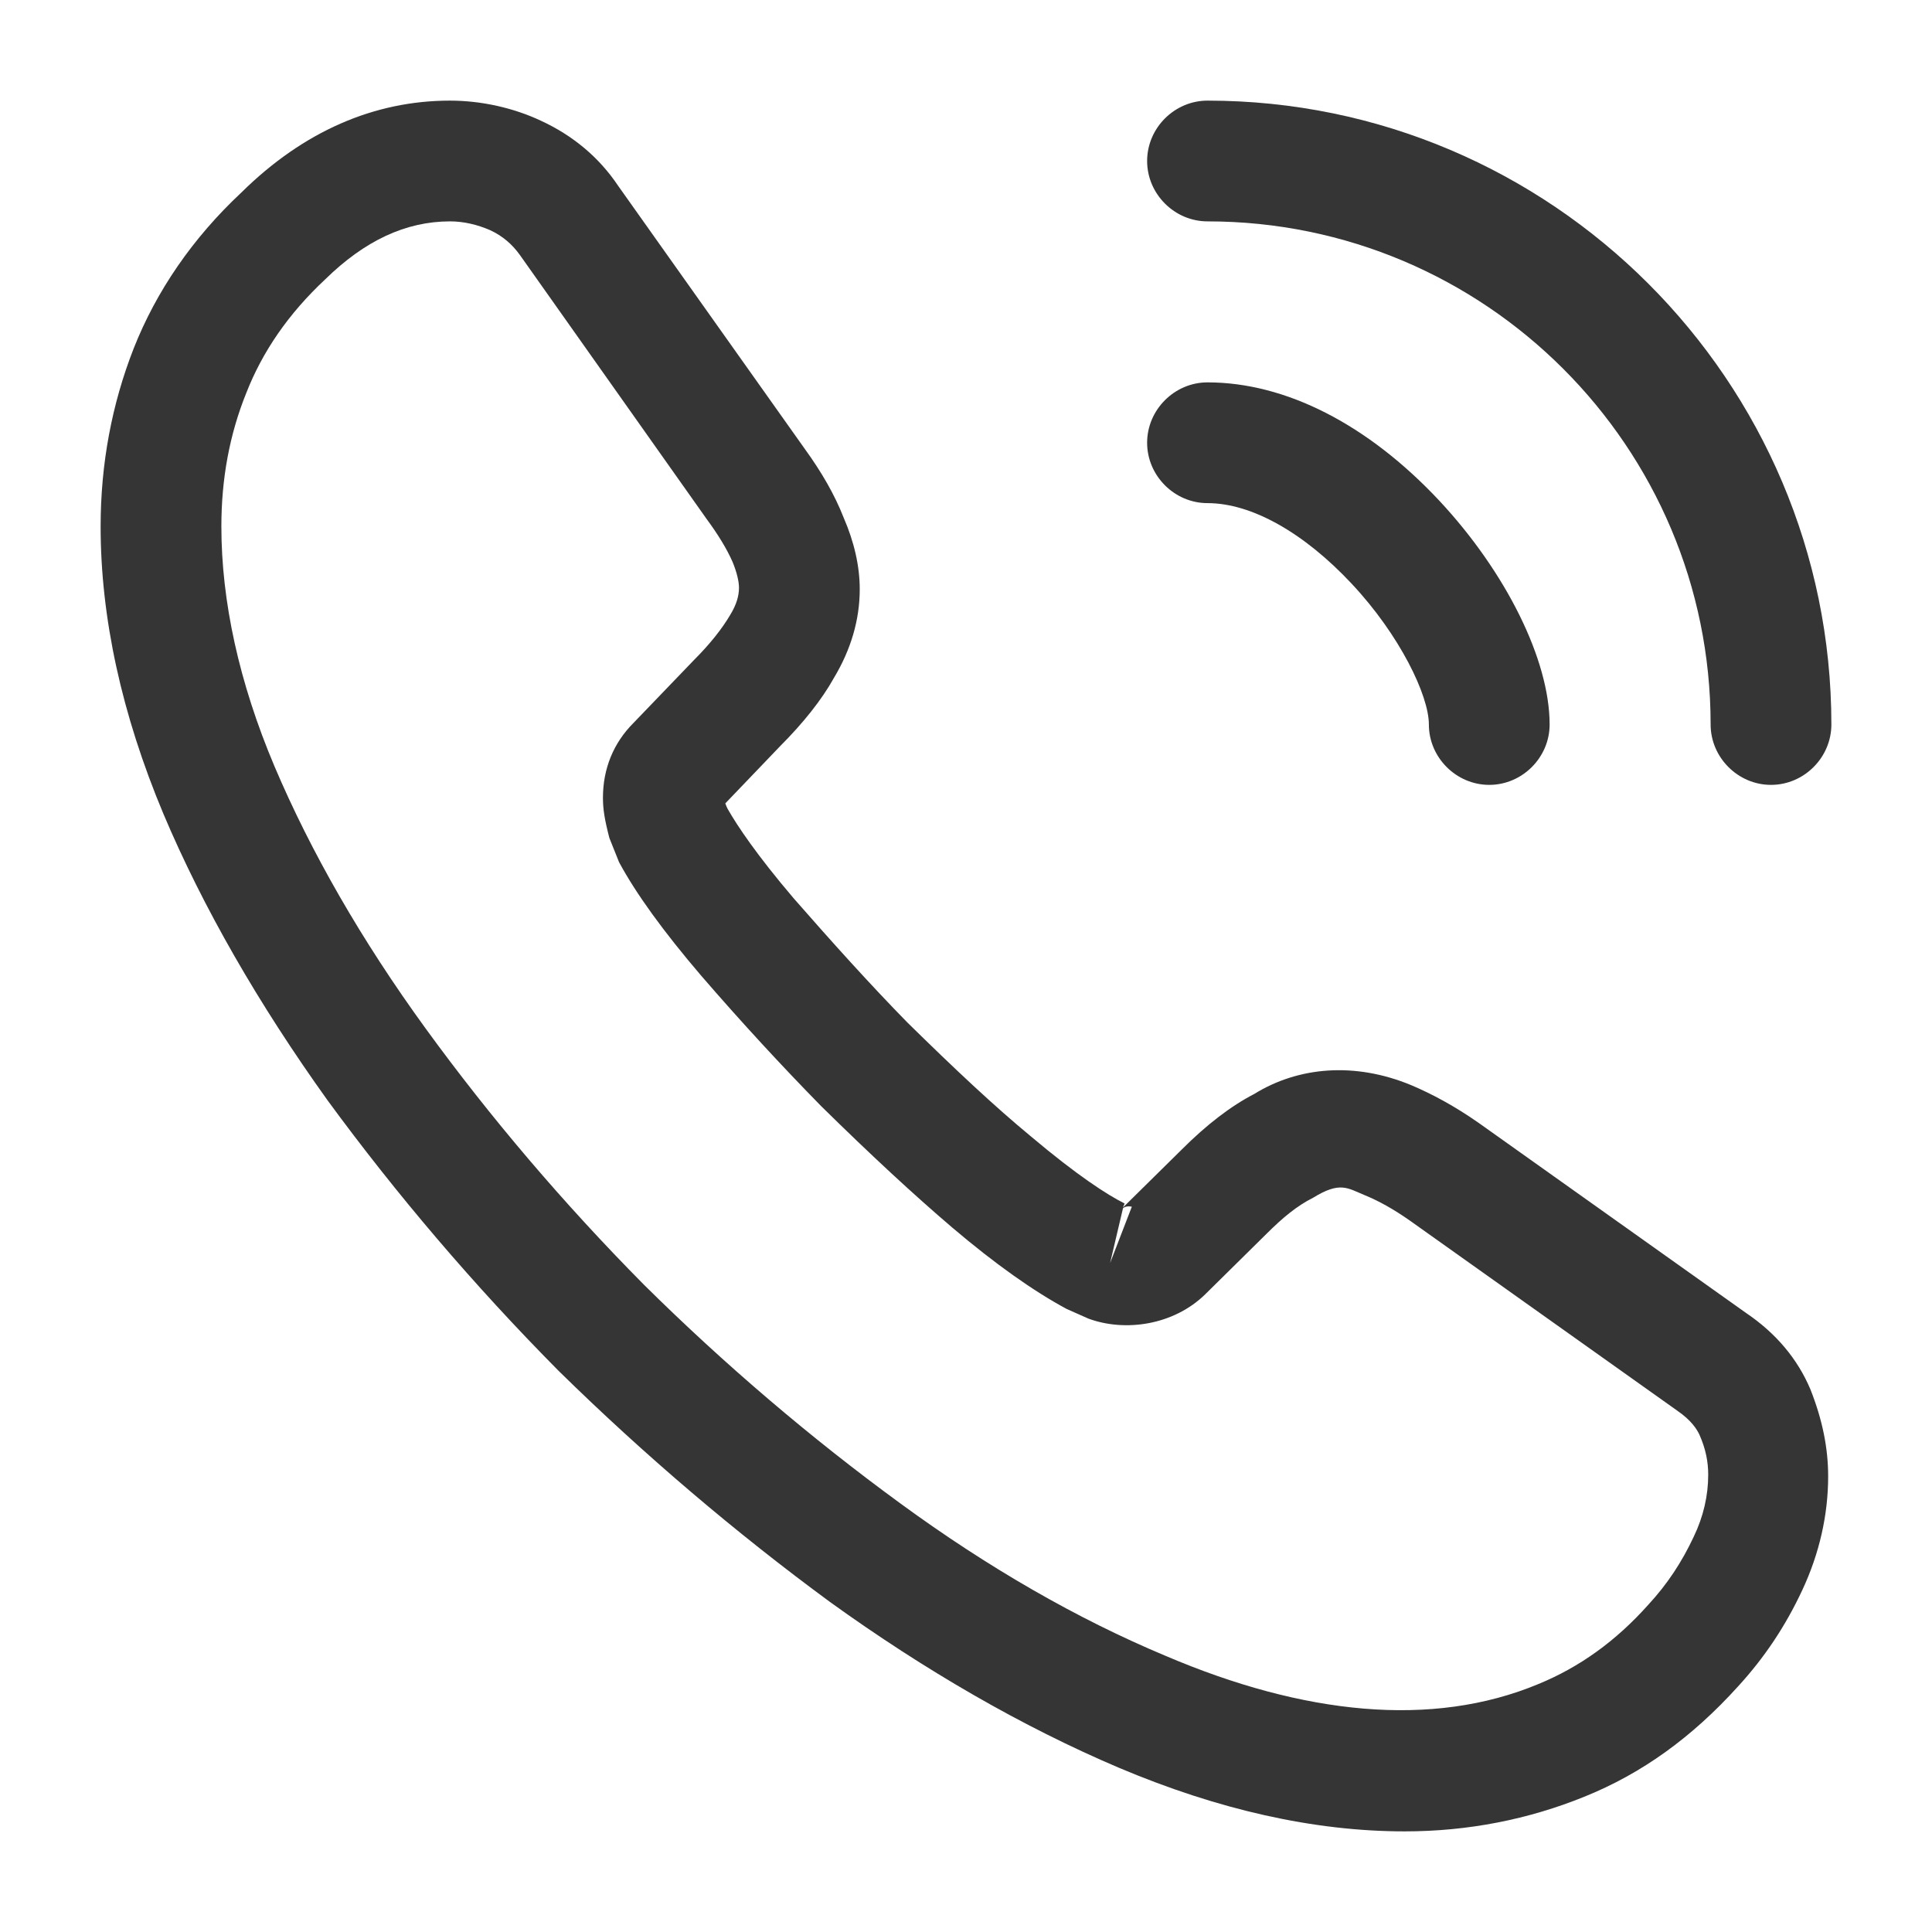
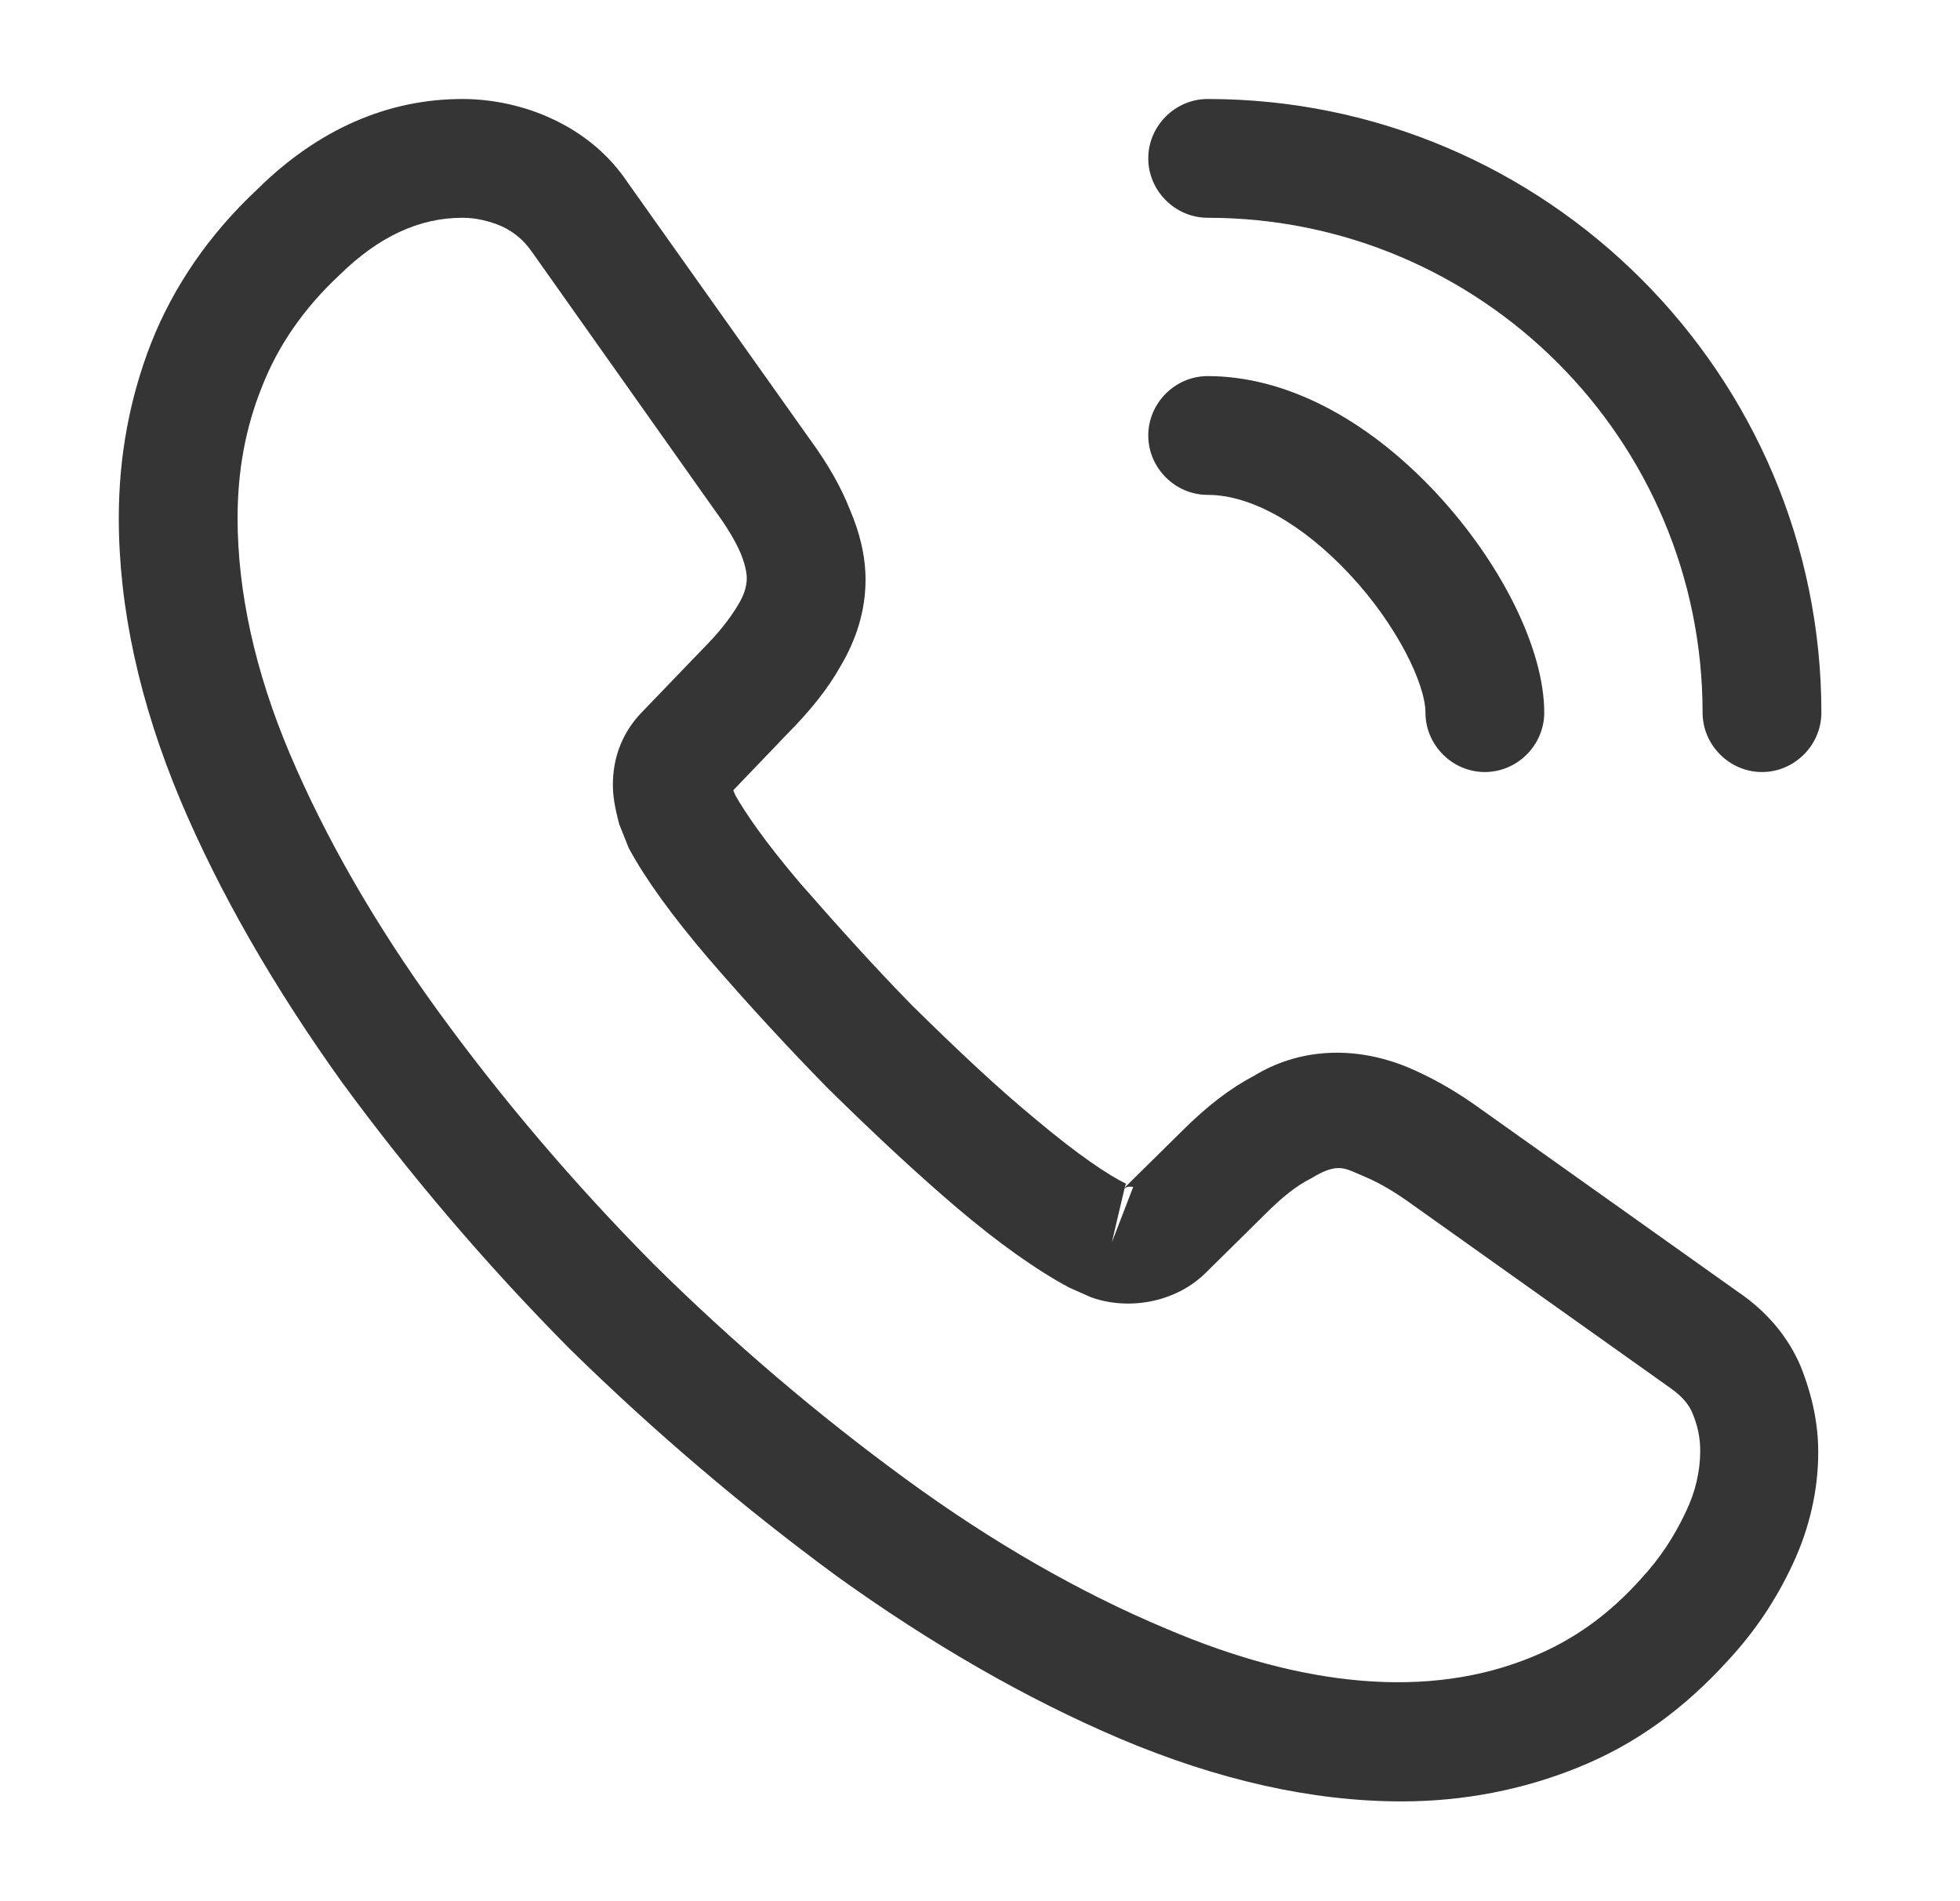
- <svg xmlns="http://www.w3.org/2000/svg" width="12" height="12" viewBox="0 0 12 12" fill="none">
-   <g id="vuesax/outline/call-calling">
-     <g id="call-calling">
-       <path id="Vector" d="M8.725 11.375C8.16 11.375 7.565 11.24 6.95 10.98C6.35 10.725 5.745 10.375 5.155 9.95C4.57 9.52 4.005 9.04 3.47 8.515C2.94 7.98 2.46 7.415 2.035 6.835C1.605 6.235 1.26 5.635 1.015 5.055C0.755 4.435 0.625 3.835 0.625 3.27C0.625 2.88 0.695 2.51 0.83 2.165C0.97 1.81 1.195 1.48 1.5 1.195C1.885 0.815 2.325 0.625 2.795 0.625C2.99 0.625 3.19 0.67 3.36 0.75C3.555 0.84 3.72 0.975 3.84 1.155L5 2.79C5.105 2.935 5.185 3.075 5.24 3.215C5.305 3.365 5.34 3.515 5.34 3.66C5.34 3.85 5.285 4.035 5.18 4.21C5.105 4.345 4.99 4.49 4.845 4.635L4.505 4.99C4.51 5.005 4.515 5.015 4.52 5.025C4.58 5.13 4.7 5.31 4.93 5.58C5.175 5.86 5.405 6.115 5.635 6.35C5.93 6.64 6.175 6.87 6.405 7.06C6.69 7.3 6.875 7.42 6.985 7.475L6.975 7.5L7.34 7.14C7.495 6.985 7.645 6.87 7.79 6.795C8.065 6.625 8.415 6.595 8.765 6.74C8.895 6.795 9.035 6.87 9.185 6.975L10.845 8.155C11.03 8.28 11.165 8.44 11.245 8.63C11.32 8.82 11.355 8.995 11.355 9.17C11.355 9.41 11.3 9.65 11.195 9.875C11.09 10.1 10.96 10.295 10.795 10.475C10.51 10.79 10.2 11.015 9.84 11.16C9.495 11.3 9.12 11.375 8.725 11.375ZM2.795 1.375C2.52 1.375 2.265 1.495 2.02 1.735C1.79 1.95 1.63 2.185 1.53 2.44C1.425 2.7 1.375 2.975 1.375 3.27C1.375 3.735 1.485 4.24 1.705 4.76C1.93 5.29 2.245 5.84 2.645 6.39C3.045 6.94 3.5 7.475 4 7.98C4.5 8.475 5.04 8.935 5.595 9.34C6.135 9.735 6.69 10.055 7.24 10.285C8.095 10.65 8.895 10.735 9.555 10.46C9.81 10.355 10.035 10.195 10.24 9.965C10.355 9.84 10.445 9.705 10.52 9.545C10.58 9.42 10.61 9.29 10.61 9.16C10.61 9.08 10.595 9 10.555 8.91C10.54 8.88 10.51 8.825 10.415 8.76L8.755 7.58C8.655 7.51 8.565 7.46 8.48 7.425C8.37 7.38 8.325 7.335 8.155 7.44C8.055 7.49 7.965 7.565 7.865 7.665L7.485 8.04C7.29 8.23 6.99 8.275 6.76 8.19L6.625 8.13C6.42 8.02 6.18 7.85 5.915 7.625C5.675 7.42 5.415 7.18 5.1 6.87C4.855 6.62 4.61 6.355 4.355 6.06C4.12 5.785 3.95 5.55 3.845 5.355L3.785 5.205C3.755 5.09 3.745 5.025 3.745 4.955C3.745 4.775 3.81 4.615 3.935 4.49L4.31 4.1C4.41 4 4.485 3.905 4.535 3.82C4.575 3.755 4.59 3.7 4.59 3.65C4.59 3.61 4.575 3.55 4.55 3.49C4.515 3.41 4.46 3.32 4.39 3.225L3.23 1.585C3.18 1.515 3.12 1.465 3.045 1.43C2.965 1.395 2.88 1.375 2.795 1.375ZM6.975 7.505L6.895 7.845L7.03 7.495C7.005 7.49 6.985 7.495 6.975 7.505Z" fill="#353535" />
-       <path id="Vector_2" d="M9.25 4.875C9.045 4.875 8.875 4.705 8.875 4.5C8.875 4.32 8.695 3.945 8.395 3.625C8.1 3.31 7.775 3.125 7.5 3.125C7.295 3.125 7.125 2.955 7.125 2.75C7.125 2.545 7.295 2.375 7.5 2.375C7.985 2.375 8.495 2.635 8.94 3.11C9.355 3.555 9.625 4.1 9.625 4.5C9.625 4.705 9.455 4.875 9.25 4.875Z" fill="#353535" />
-       <path id="Vector_3" d="M11 4.875C10.795 4.875 10.625 4.705 10.625 4.5C10.625 2.775 9.225 1.375 7.5 1.375C7.295 1.375 7.125 1.205 7.125 1C7.125 0.795 7.295 0.625 7.5 0.625C9.635 0.625 11.375 2.365 11.375 4.5C11.375 4.705 11.205 4.875 11 4.875Z" fill="#353535" />
-     </g>
-   </g>
+ <svg xmlns="http://www.w3.org/2000/svg" width="33" height="32" viewBox="0 0 33 32" fill="none">
+   <path d="M23.599 30.333C22.093 30.333 20.506 29.973 18.866 29.28C17.266 28.6 15.653 27.667 14.079 26.533C12.52 25.387 11.013 24.107 9.586 22.707C8.173 21.28 6.893 19.773 5.76 18.227C4.613 16.627 3.693 15.027 3.04 13.48C2.346 11.827 2 10.227 2 8.72C2 7.68 2.186 6.693 2.546 5.773C2.92 4.827 3.52 3.947 4.333 3.187C5.36 2.173 6.533 1.667 7.786 1.667C8.306 1.667 8.84 1.787 9.293 2C9.813 2.24 10.253 2.6 10.573 3.08L13.666 7.44C13.946 7.827 14.159 8.2 14.306 8.573C14.479 8.973 14.573 9.373 14.573 9.76C14.573 10.267 14.426 10.76 14.146 11.227C13.946 11.587 13.639 11.973 13.253 12.36L12.346 13.307C12.36 13.347 12.373 13.373 12.386 13.4C12.546 13.68 12.866 14.16 13.479 14.88C14.133 15.627 14.746 16.307 15.36 16.933C16.146 17.707 16.799 18.32 17.413 18.827C18.173 19.467 18.666 19.787 18.959 19.933L18.933 20L19.906 19.04C20.32 18.627 20.72 18.32 21.106 18.12C21.84 17.667 22.773 17.587 23.706 17.973C24.053 18.12 24.426 18.32 24.826 18.6L29.253 21.747C29.746 22.08 30.106 22.507 30.32 23.013C30.52 23.52 30.613 23.987 30.613 24.453C30.613 25.093 30.466 25.733 30.186 26.333C29.906 26.933 29.559 27.453 29.119 27.933C28.36 28.773 27.533 29.373 26.573 29.76C25.653 30.133 24.653 30.333 23.599 30.333ZM7.786 3.667C7.053 3.667 6.373 3.987 5.72 4.627C5.106 5.2 4.68 5.827 4.413 6.507C4.133 7.2 4 7.933 4 8.72C4 9.96 4.293 11.307 4.88 12.693C5.48 14.107 6.32 15.573 7.386 17.04C8.453 18.507 9.666 19.933 10.999 21.28C12.333 22.6 13.773 23.827 15.253 24.907C16.693 25.96 18.173 26.813 19.64 27.427C21.919 28.4 24.053 28.627 25.813 27.893C26.493 27.613 27.093 27.187 27.64 26.573C27.946 26.24 28.186 25.88 28.386 25.453C28.546 25.12 28.626 24.773 28.626 24.427C28.626 24.213 28.586 24 28.48 23.76C28.439 23.68 28.36 23.533 28.106 23.36L23.68 20.213C23.413 20.027 23.173 19.893 22.946 19.8C22.653 19.68 22.533 19.56 22.079 19.84C21.813 19.973 21.573 20.173 21.306 20.44L20.293 21.44C19.773 21.947 18.973 22.067 18.36 21.84L18 21.68C17.453 21.387 16.813 20.933 16.106 20.333C15.466 19.787 14.773 19.147 13.933 18.32C13.28 17.653 12.626 16.947 11.946 16.16C11.319 15.427 10.866 14.8 10.586 14.28L10.426 13.88C10.346 13.573 10.319 13.4 10.319 13.213C10.319 12.733 10.493 12.307 10.826 11.973L11.826 10.933C12.093 10.667 12.293 10.413 12.426 10.187C12.533 10.013 12.573 9.867 12.573 9.733C12.573 9.627 12.533 9.467 12.466 9.307C12.373 9.093 12.226 8.853 12.04 8.6L8.946 4.227C8.813 4.04 8.653 3.907 8.453 3.813C8.24 3.72 8.013 3.667 7.786 3.667ZM18.933 20.013L18.72 20.92L19.079 19.987C19.013 19.973 18.959 19.987 18.933 20.013Z" fill="#353535" />
+   <path d="M25 13C24.453 13 24 12.547 24 12C24 11.52 23.52 10.52 22.72 9.667C21.933 8.827 21.066 8.333 20.333 8.333C19.786 8.333 19.333 7.88 19.333 7.333C19.333 6.787 19.786 6.333 20.333 6.333C21.626 6.333 22.986 7.027 24.173 8.293C25.28 9.48 26 10.933 26 12C26 12.547 25.546 13 25 13Z" fill="#353535" />
+   <path d="M29.666 13C29.12 13 28.666 12.547 28.666 12C28.666 7.4 24.933 3.667 20.333 3.667C19.786 3.667 19.333 3.213 19.333 2.667C19.333 2.12 19.786 1.667 20.333 1.667C26.026 1.667 30.666 6.307 30.666 12C30.666 12.547 30.213 13 29.666 13Z" fill="#353535" />
</svg>
